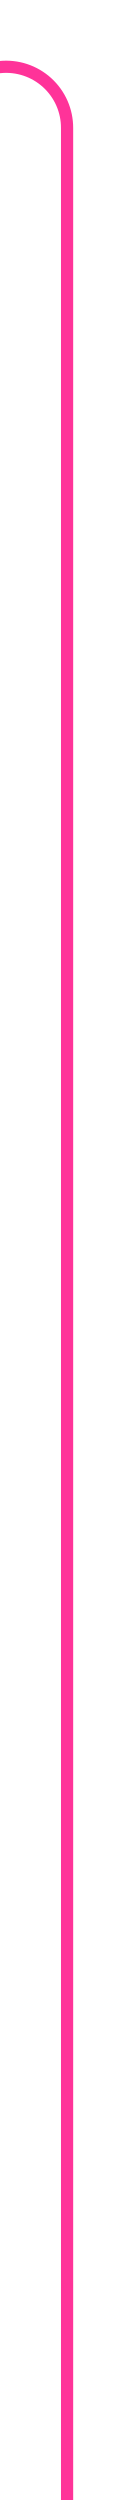
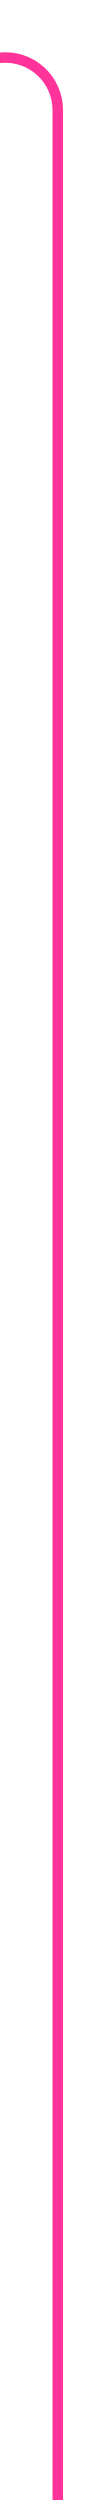
- <svg xmlns="http://www.w3.org/2000/svg" version="1.1" width="10px" height="205px" preserveAspectRatio="xMidYMin meet" viewBox="319 386  8 205">
-   <path d="M 298 391.5  L 318 391.5  A 5 5 0 0 1 323.5 396.5 L 323.5 591  " stroke-width="1" stroke="#ff3399" fill="none" />
-   <path d="M 300 388.5  A 3 3 0 0 0 297 391.5 A 3 3 0 0 0 300 394.5 A 3 3 0 0 0 303 391.5 A 3 3 0 0 0 300 388.5 Z " fill-rule="nonzero" fill="#ff3399" stroke="none" />
+ <svg xmlns="http://www.w3.org/2000/svg" version="1.1" width="10px" height="238px" preserveAspectRatio="xMidYMin meet" viewBox="484 387  8 238">
+   <path d="M 441 392.5  L 483 392.5  A 5 5 0 0 1 488.5 397.5 L 488.5 625  " stroke-width="1" stroke="#ff3399" fill="none" />
+   <path d="M 443 389.5  A 3 3 0 0 0 440 392.5 A 3 3 0 0 0 443 395.5 A 3 3 0 0 0 446 392.5 A 3 3 0 0 0 443 389.5 Z " fill-rule="nonzero" fill="#ff3399" stroke="none" />
</svg>
